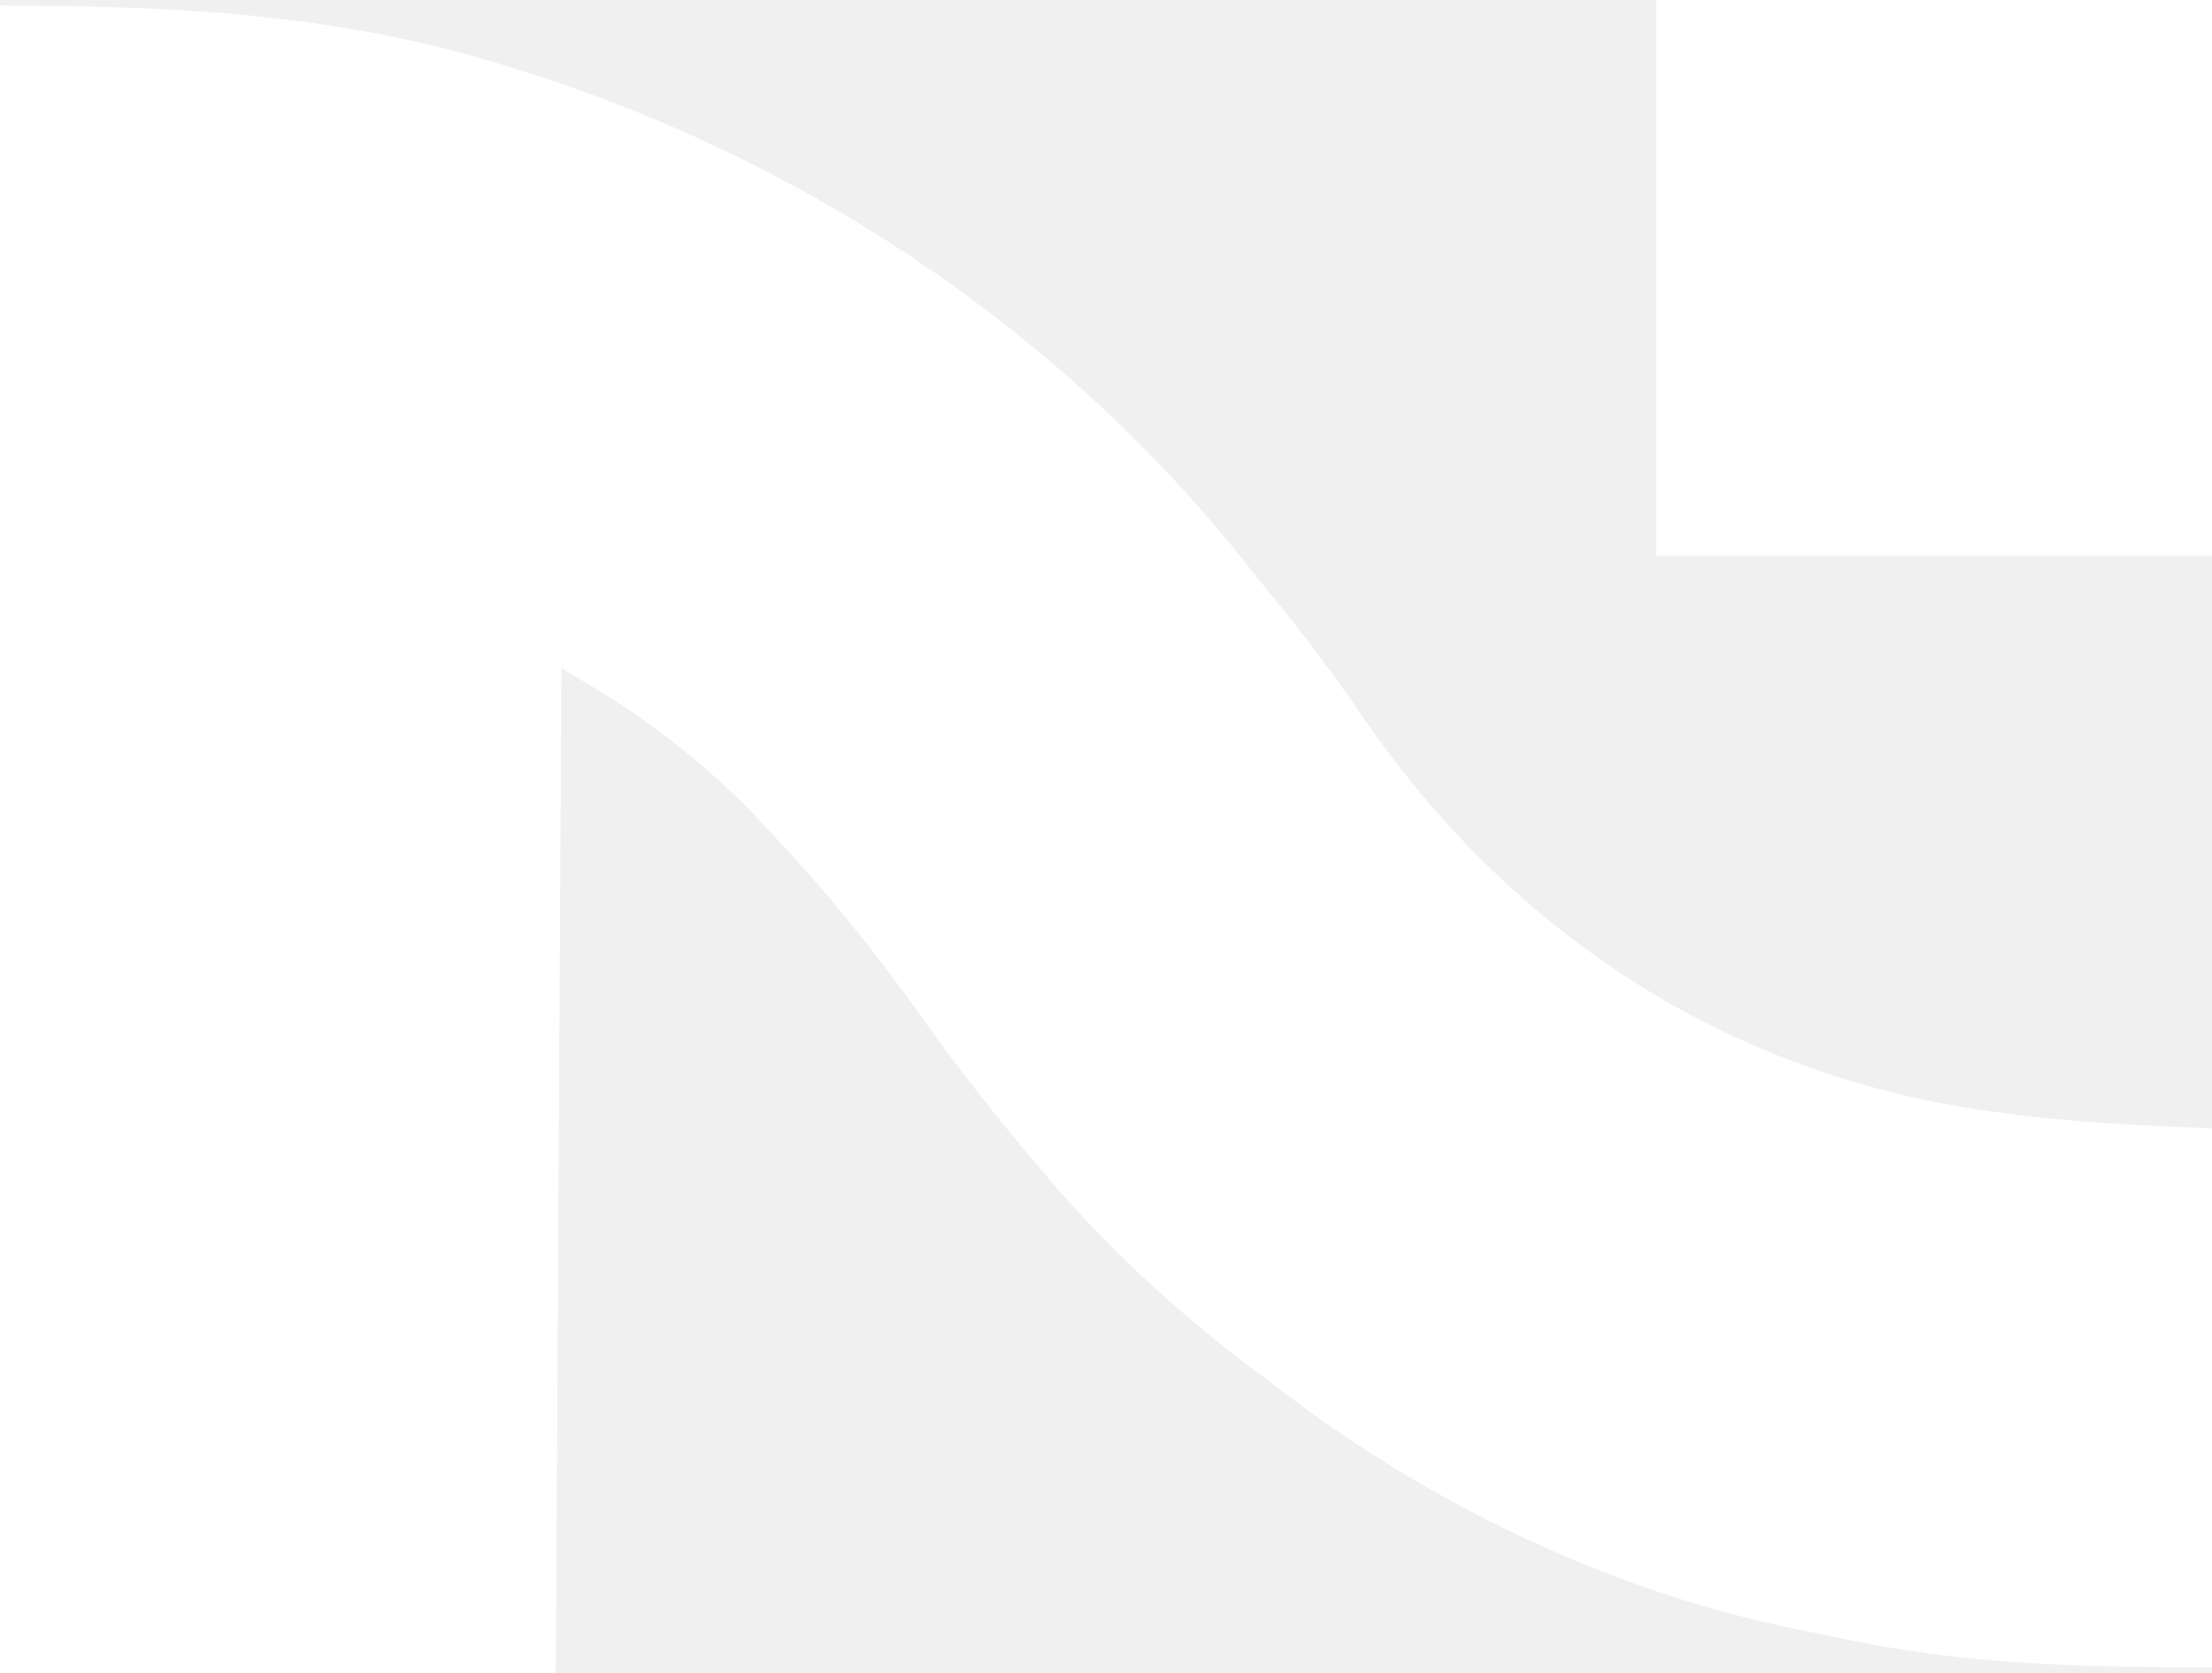
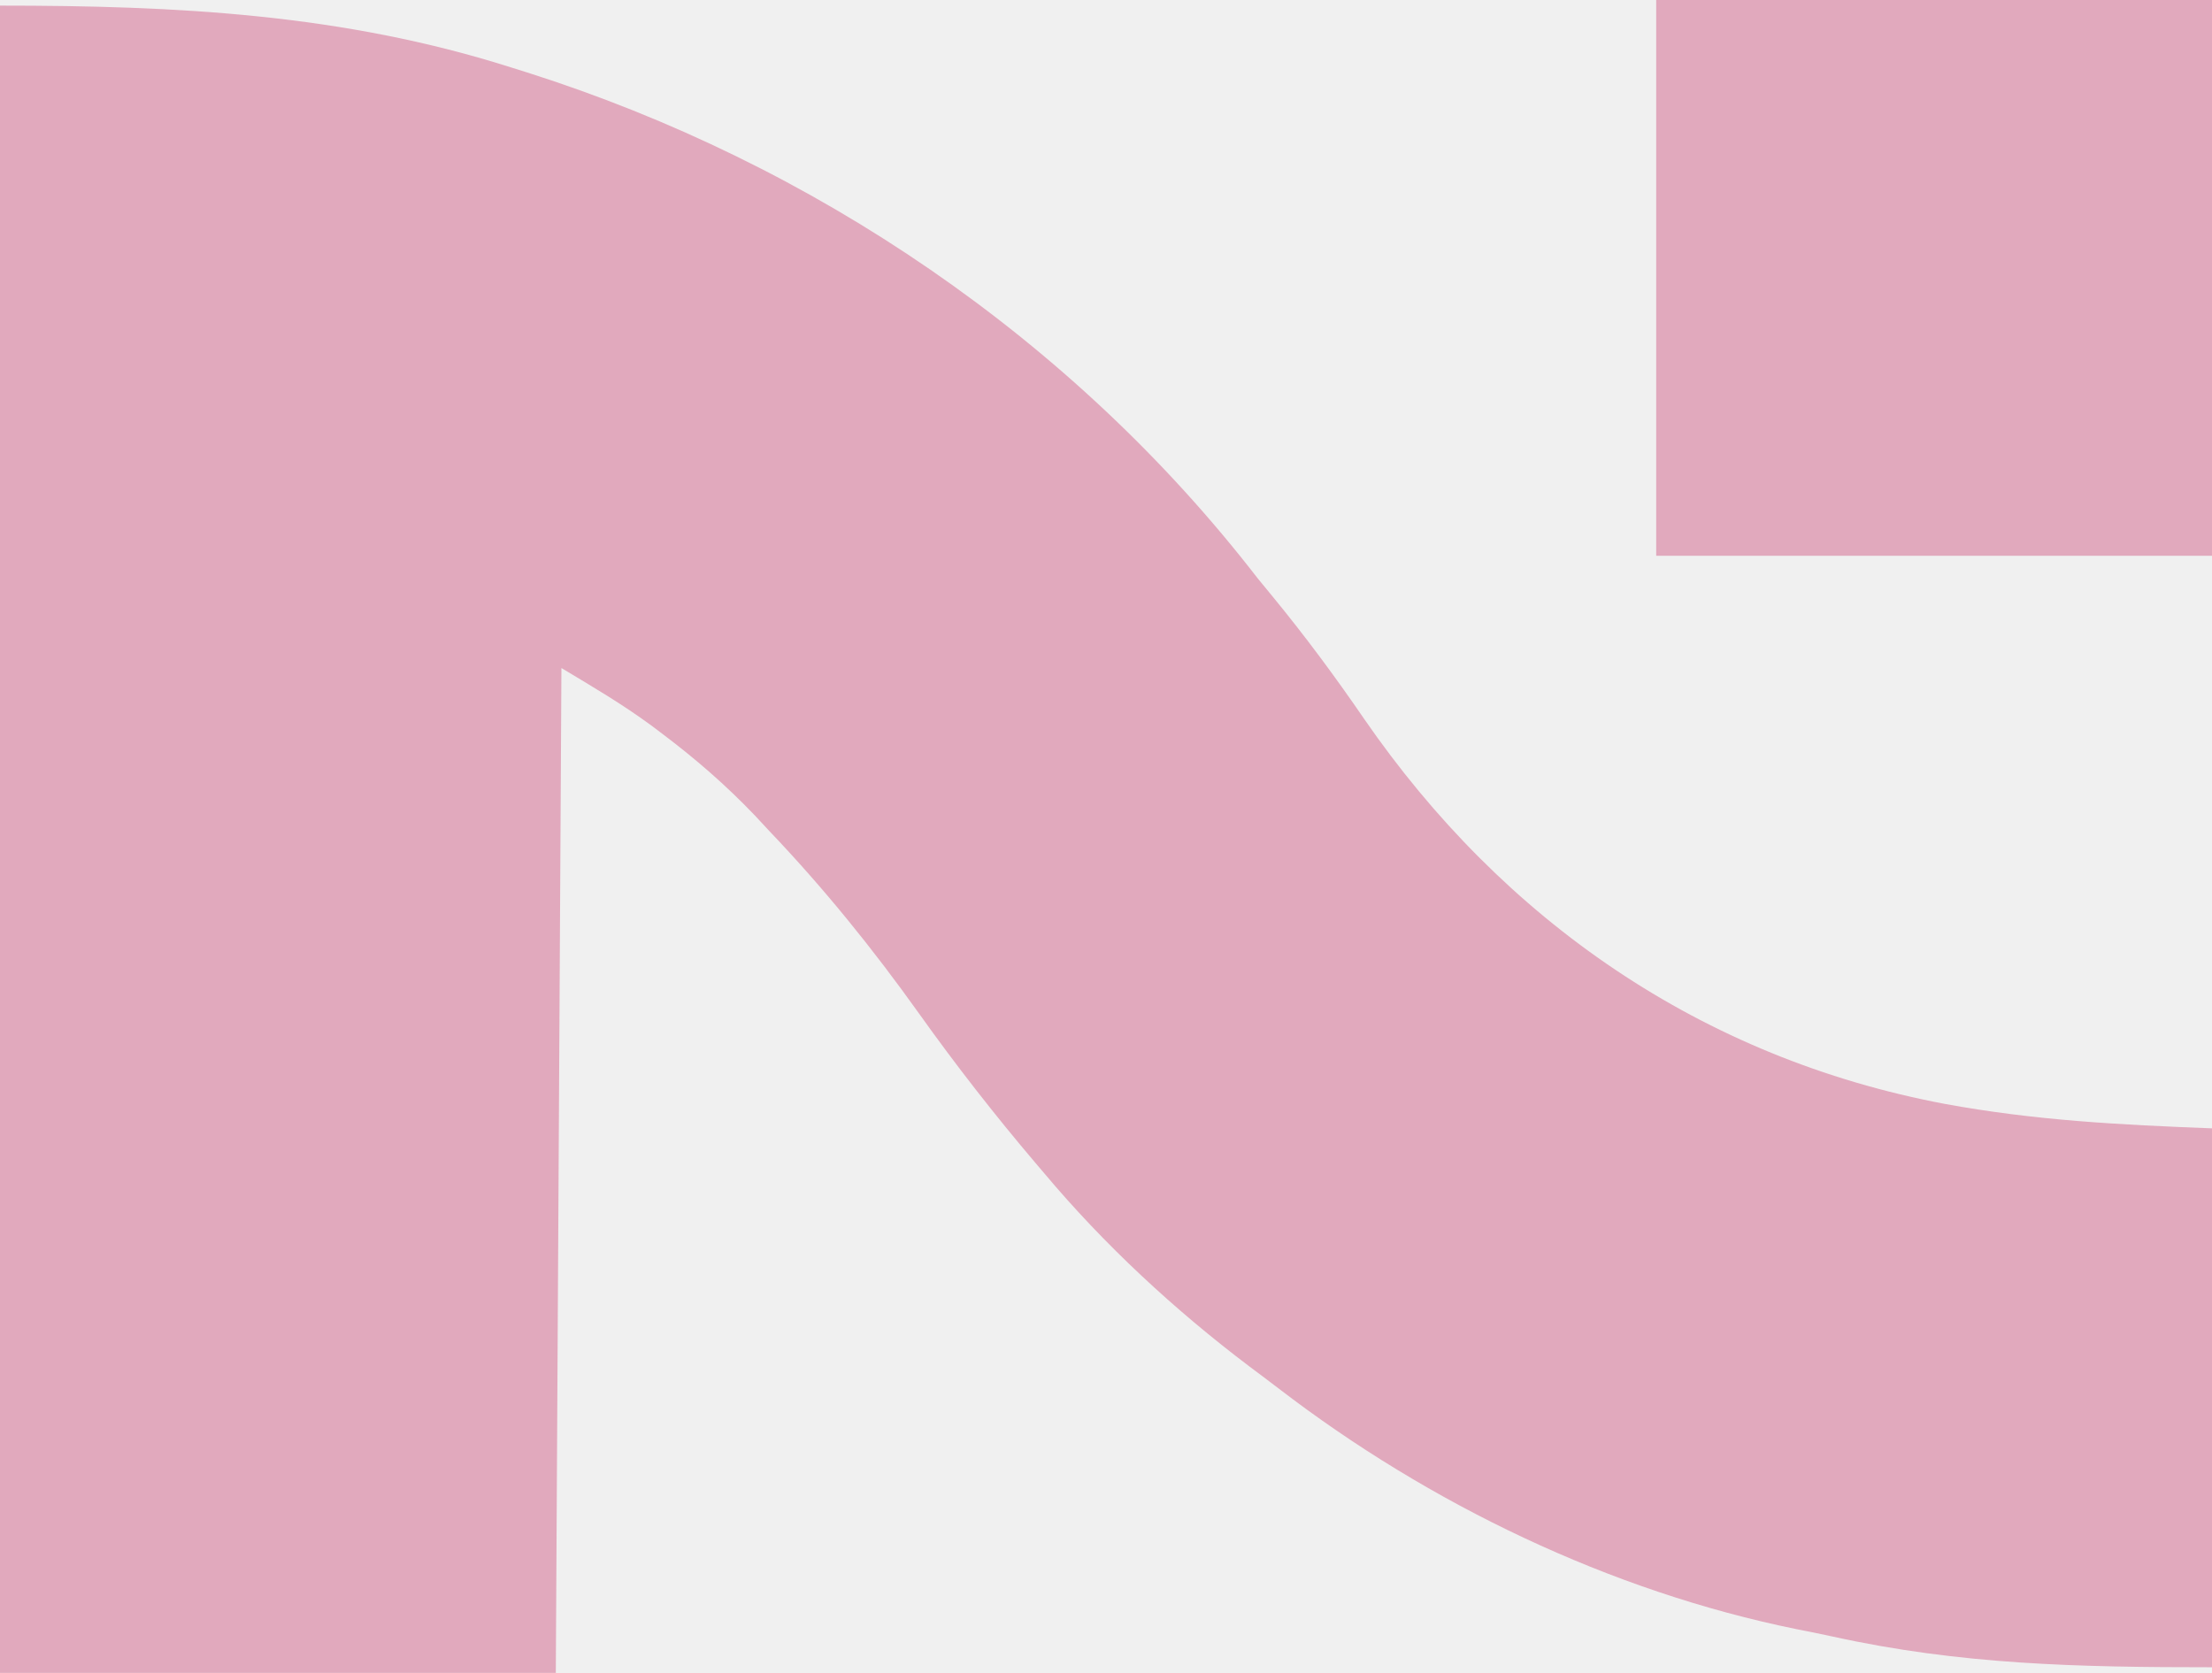
<svg xmlns="http://www.w3.org/2000/svg" width="394" height="298" viewBox="0 0 394 298" fill="none">
-   <path d="M0 1C31.473 1 61.041 2.483 91 12C91.957 12.3 92.914 12.6 93.9 12.909C144.966 29.125 191.087 60.414 224 103C224.899 104.102 225.802 105.2 226.707 106.297C232.469 113.313 237.804 120.512 242.938 128C267.76 164.007 303.117 188.483 346.421 196.646C362.43 199.583 377.399 200.362 394 201C394 232.68 394 264.36 394 297C370.164 297 349.134 296.55 326.323 291.506C324.203 291.044 322.079 290.618 319.949 290.203C286.789 283.444 254.562 267.927 227.787 247.369C226.051 246.039 224.302 244.73 222.551 243.422C209.228 233.349 196.741 221.798 186 209C185.5 208.412 184.999 207.824 184.484 207.218C177.155 198.591 170.259 189.752 163.689 180.535C155.481 169.029 146.754 158.228 137 148C136.151 147.086 135.301 146.172 134.426 145.23C129.272 139.845 123.884 135.168 117.938 130.688C117.301 130.208 116.665 129.728 116.009 129.234C110.827 125.427 105.575 122.345 100 119C99.67 178.07 99.34 237.14 99 298C66.33 298 33.66 298 0 298C0 199.99 0 101.98 0 1Z" fill="white" />
-   <path d="M295 0C327.67 0 360.34 0 394 0C394 32.67 394 65.34 394 99C361.33 99 328.66 99 295 99C295 66.33 295 33.66 295 0Z" fill="white" />
+   <path d="M0 1C31.473 1 61.041 2.483 91 12C91.957 12.3 92.914 12.6 93.9 12.909C144.966 29.125 191.087 60.414 224 103C224.899 104.102 225.802 105.2 226.707 106.297C232.469 113.313 237.804 120.512 242.938 128C267.76 164.007 303.117 188.483 346.421 196.646C362.43 199.583 377.399 200.362 394 201C394 232.68 394 264.36 394 297C370.164 297 349.134 296.55 326.323 291.506C324.203 291.044 322.079 290.618 319.949 290.203C286.789 283.444 254.562 267.927 227.787 247.369C226.051 246.039 224.302 244.73 222.551 243.422C209.228 233.349 196.741 221.798 186 209C185.5 208.412 184.999 207.824 184.484 207.218C177.155 198.591 170.259 189.752 163.689 180.535C155.481 169.029 146.754 158.228 137 148C136.151 147.086 135.301 146.172 134.426 145.23C129.272 139.845 123.884 135.168 117.938 130.688C117.301 130.208 116.665 129.728 116.009 129.234C110.827 125.427 105.575 122.345 100 119C99.67 178.07 99.34 237.14 99 298C66.33 298 33.66 298 0 298C0 199.99 0 101.98 0 1Z" fill="#E1A9BD" />
+   <path d="M295 0C327.67 0 360.34 0 394 0C394 32.67 394 65.34 394 99C361.33 99 328.66 99 295 99C295 66.33 295 33.66 295 0Z" fill="#E1A9BD" />
</svg>
